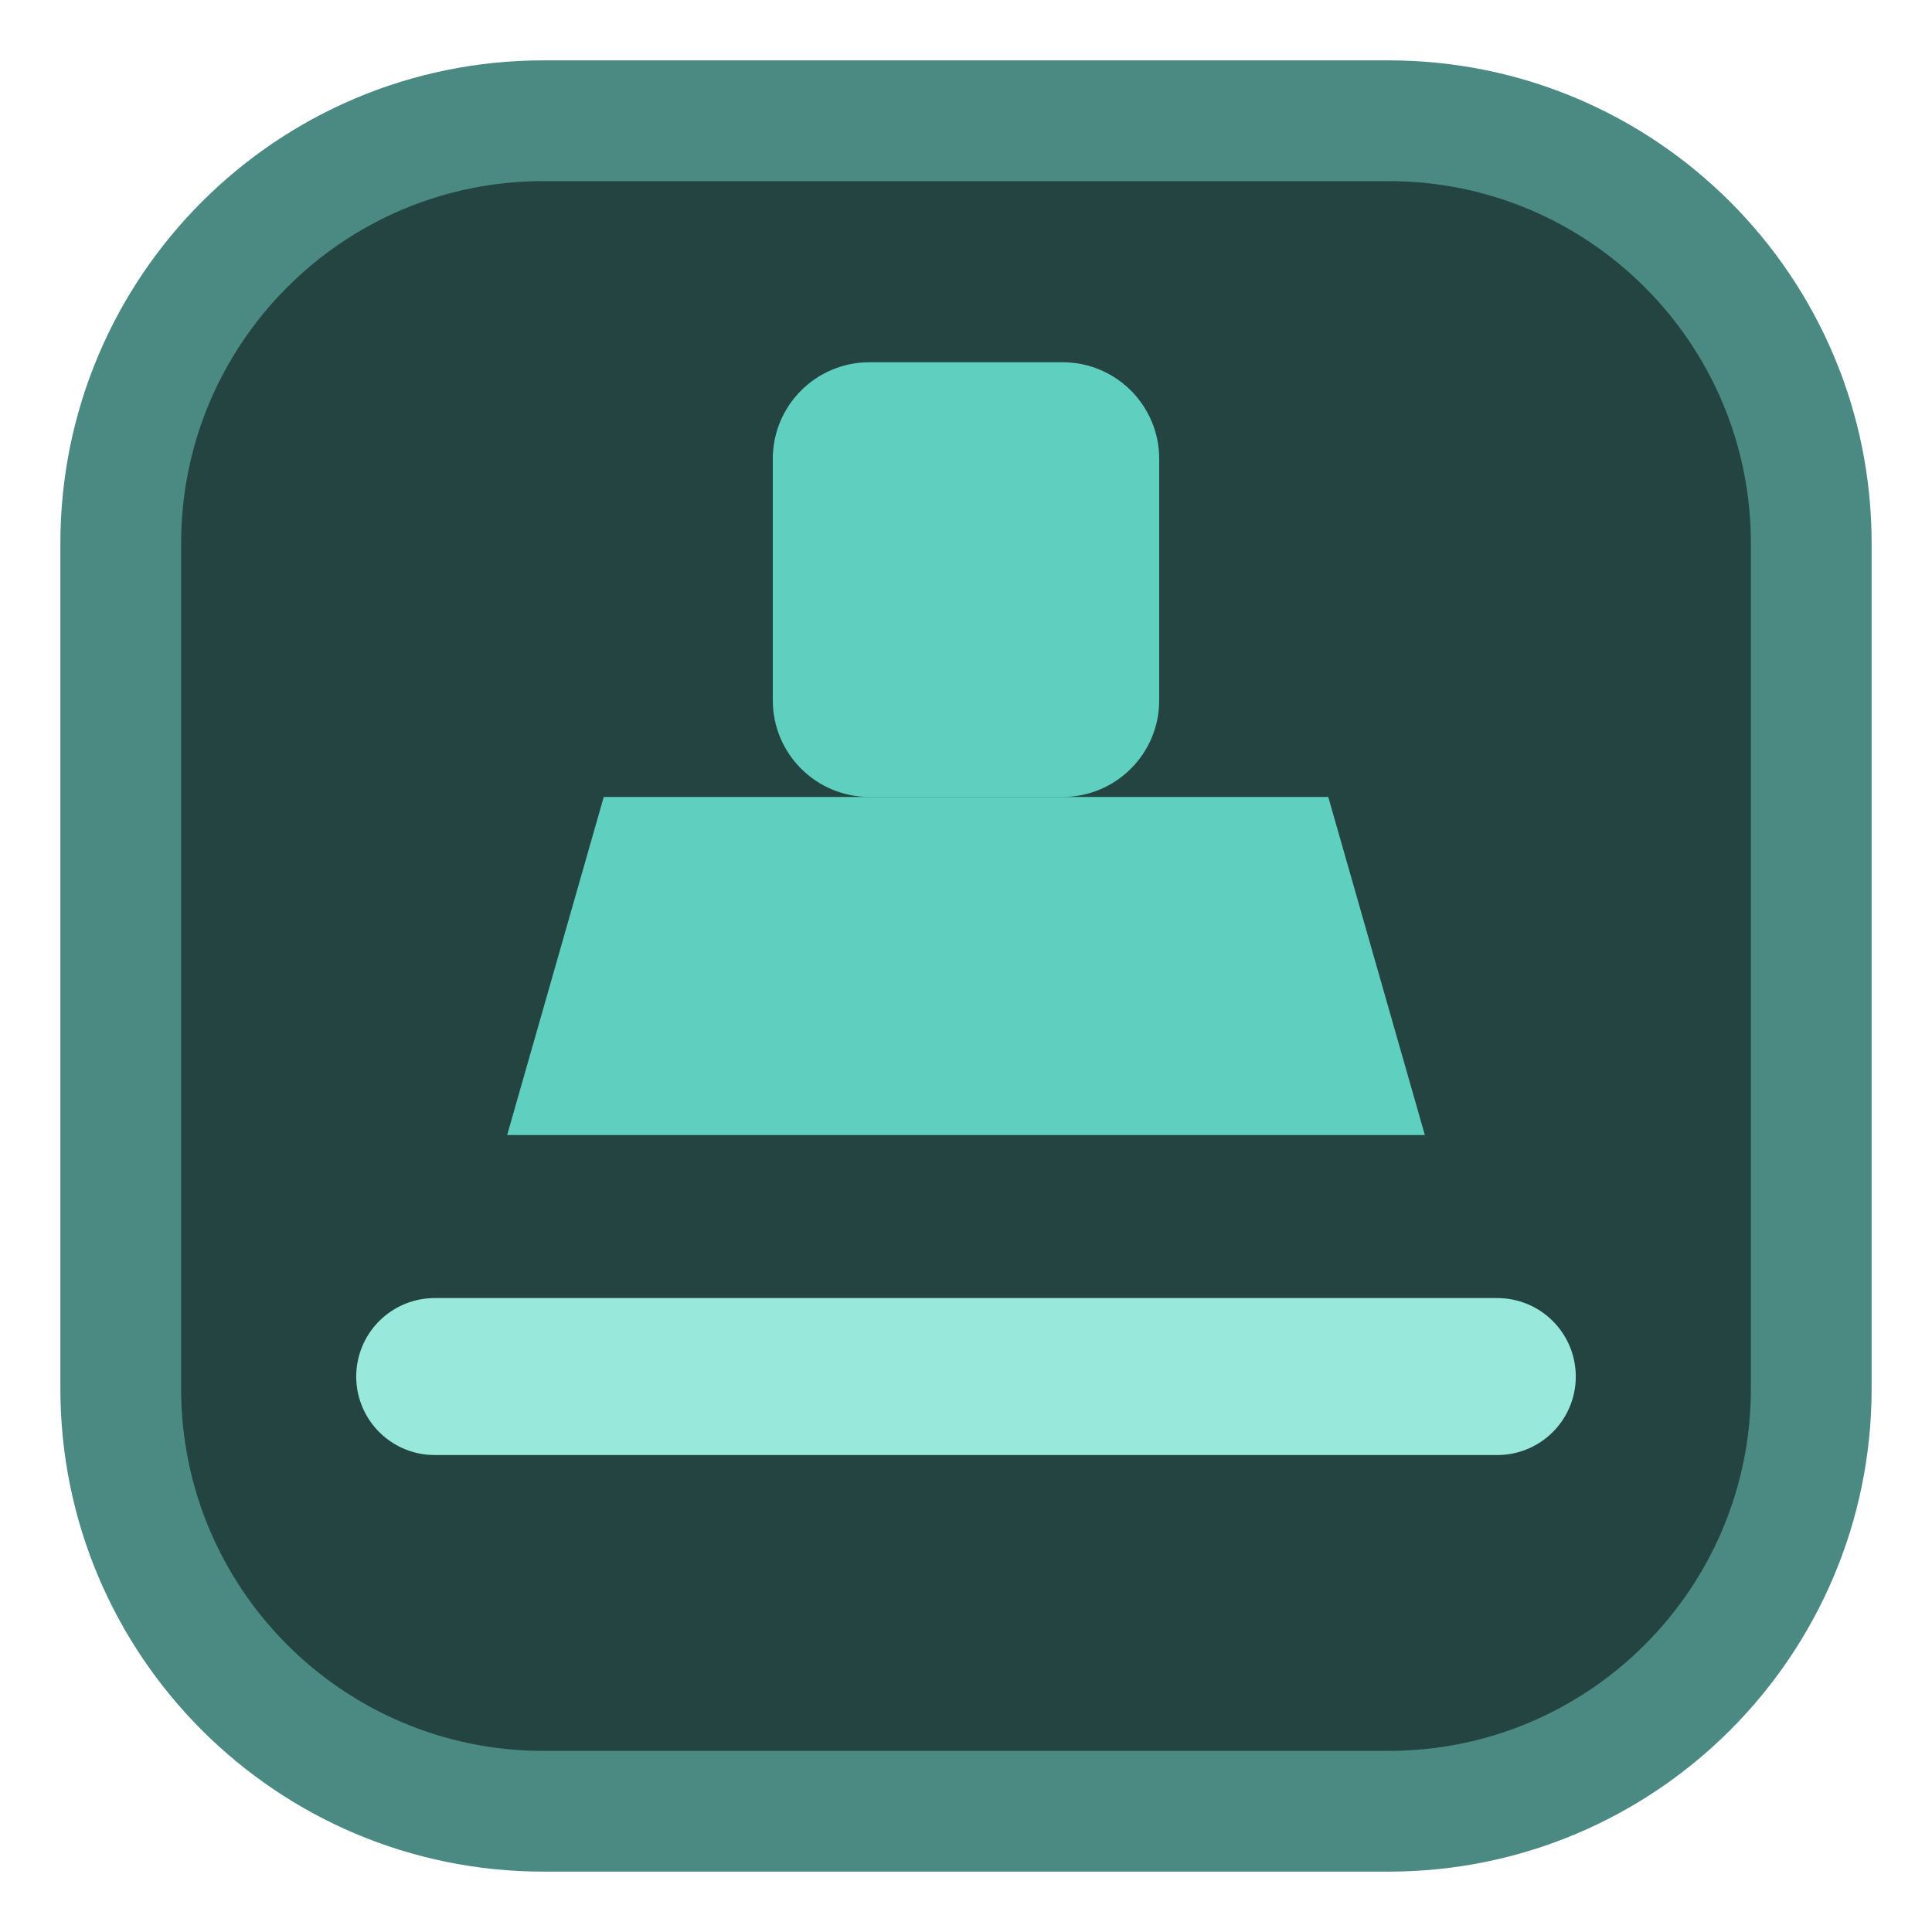
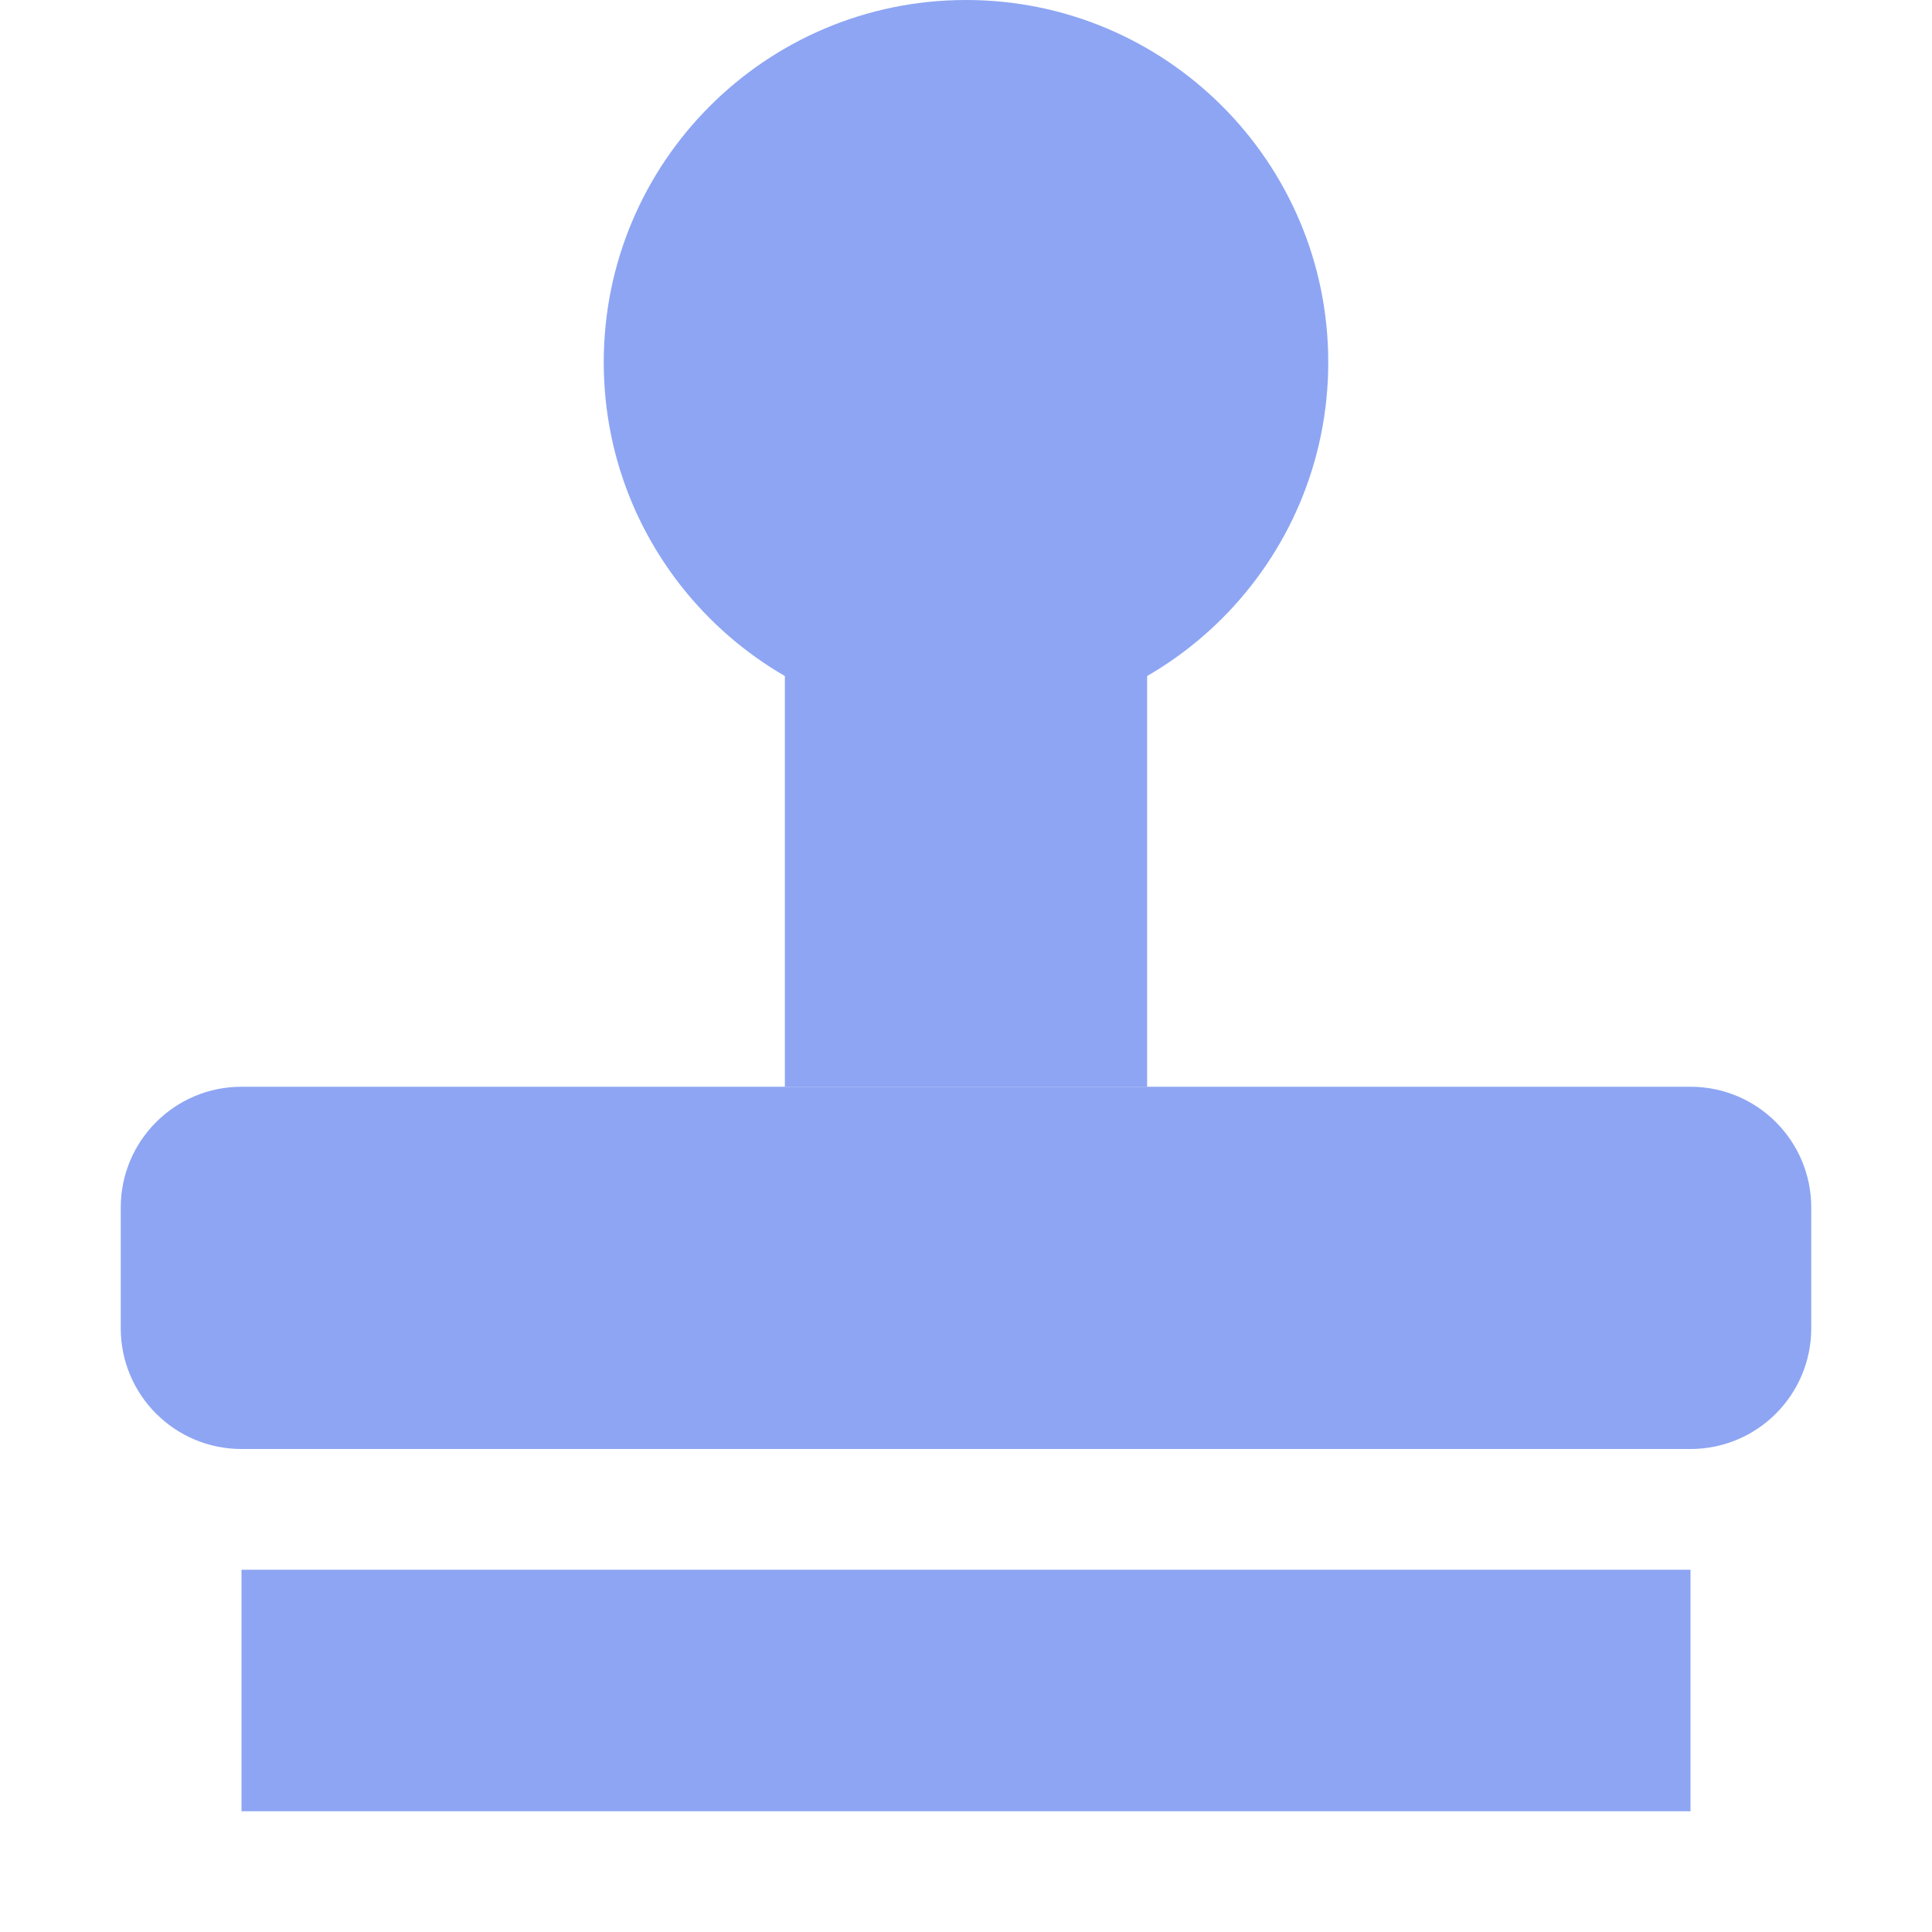
<svg xmlns="http://www.w3.org/2000/svg" width="16" height="16" viewBox="0 0 16 16">
-   <rect x="1" y="1" width="14" height="14" rx="3.5" fill="#234441" stroke="#4a8a82" stroke-width="1" />
-   <rect x="6.4" y="3" width="3.2" height="3.6" rx="0.8" fill="#5fd0c0" />
-   <path d="M5 6.6 H11 L11.8 9.4 H4.2 Z" fill="#5fd0c0" />
-   <path d="M3.6 11.4 H12.4" stroke="#98e8dc" stroke-width="1.3" stroke-linecap="round" />
+   <circle cx="8" cy="3" r="3" fill="#8da5f3" />
+   <rect x="6.5" y="5" width="3" height="4" fill="#8da5f3" />
+   <rect x="1" y="9" width="14" height="3" rx="1" fill="#8da5f3" />
+   <rect x="2" y="13" width="12" height="2" fill="#8da5f3" />
</svg>
